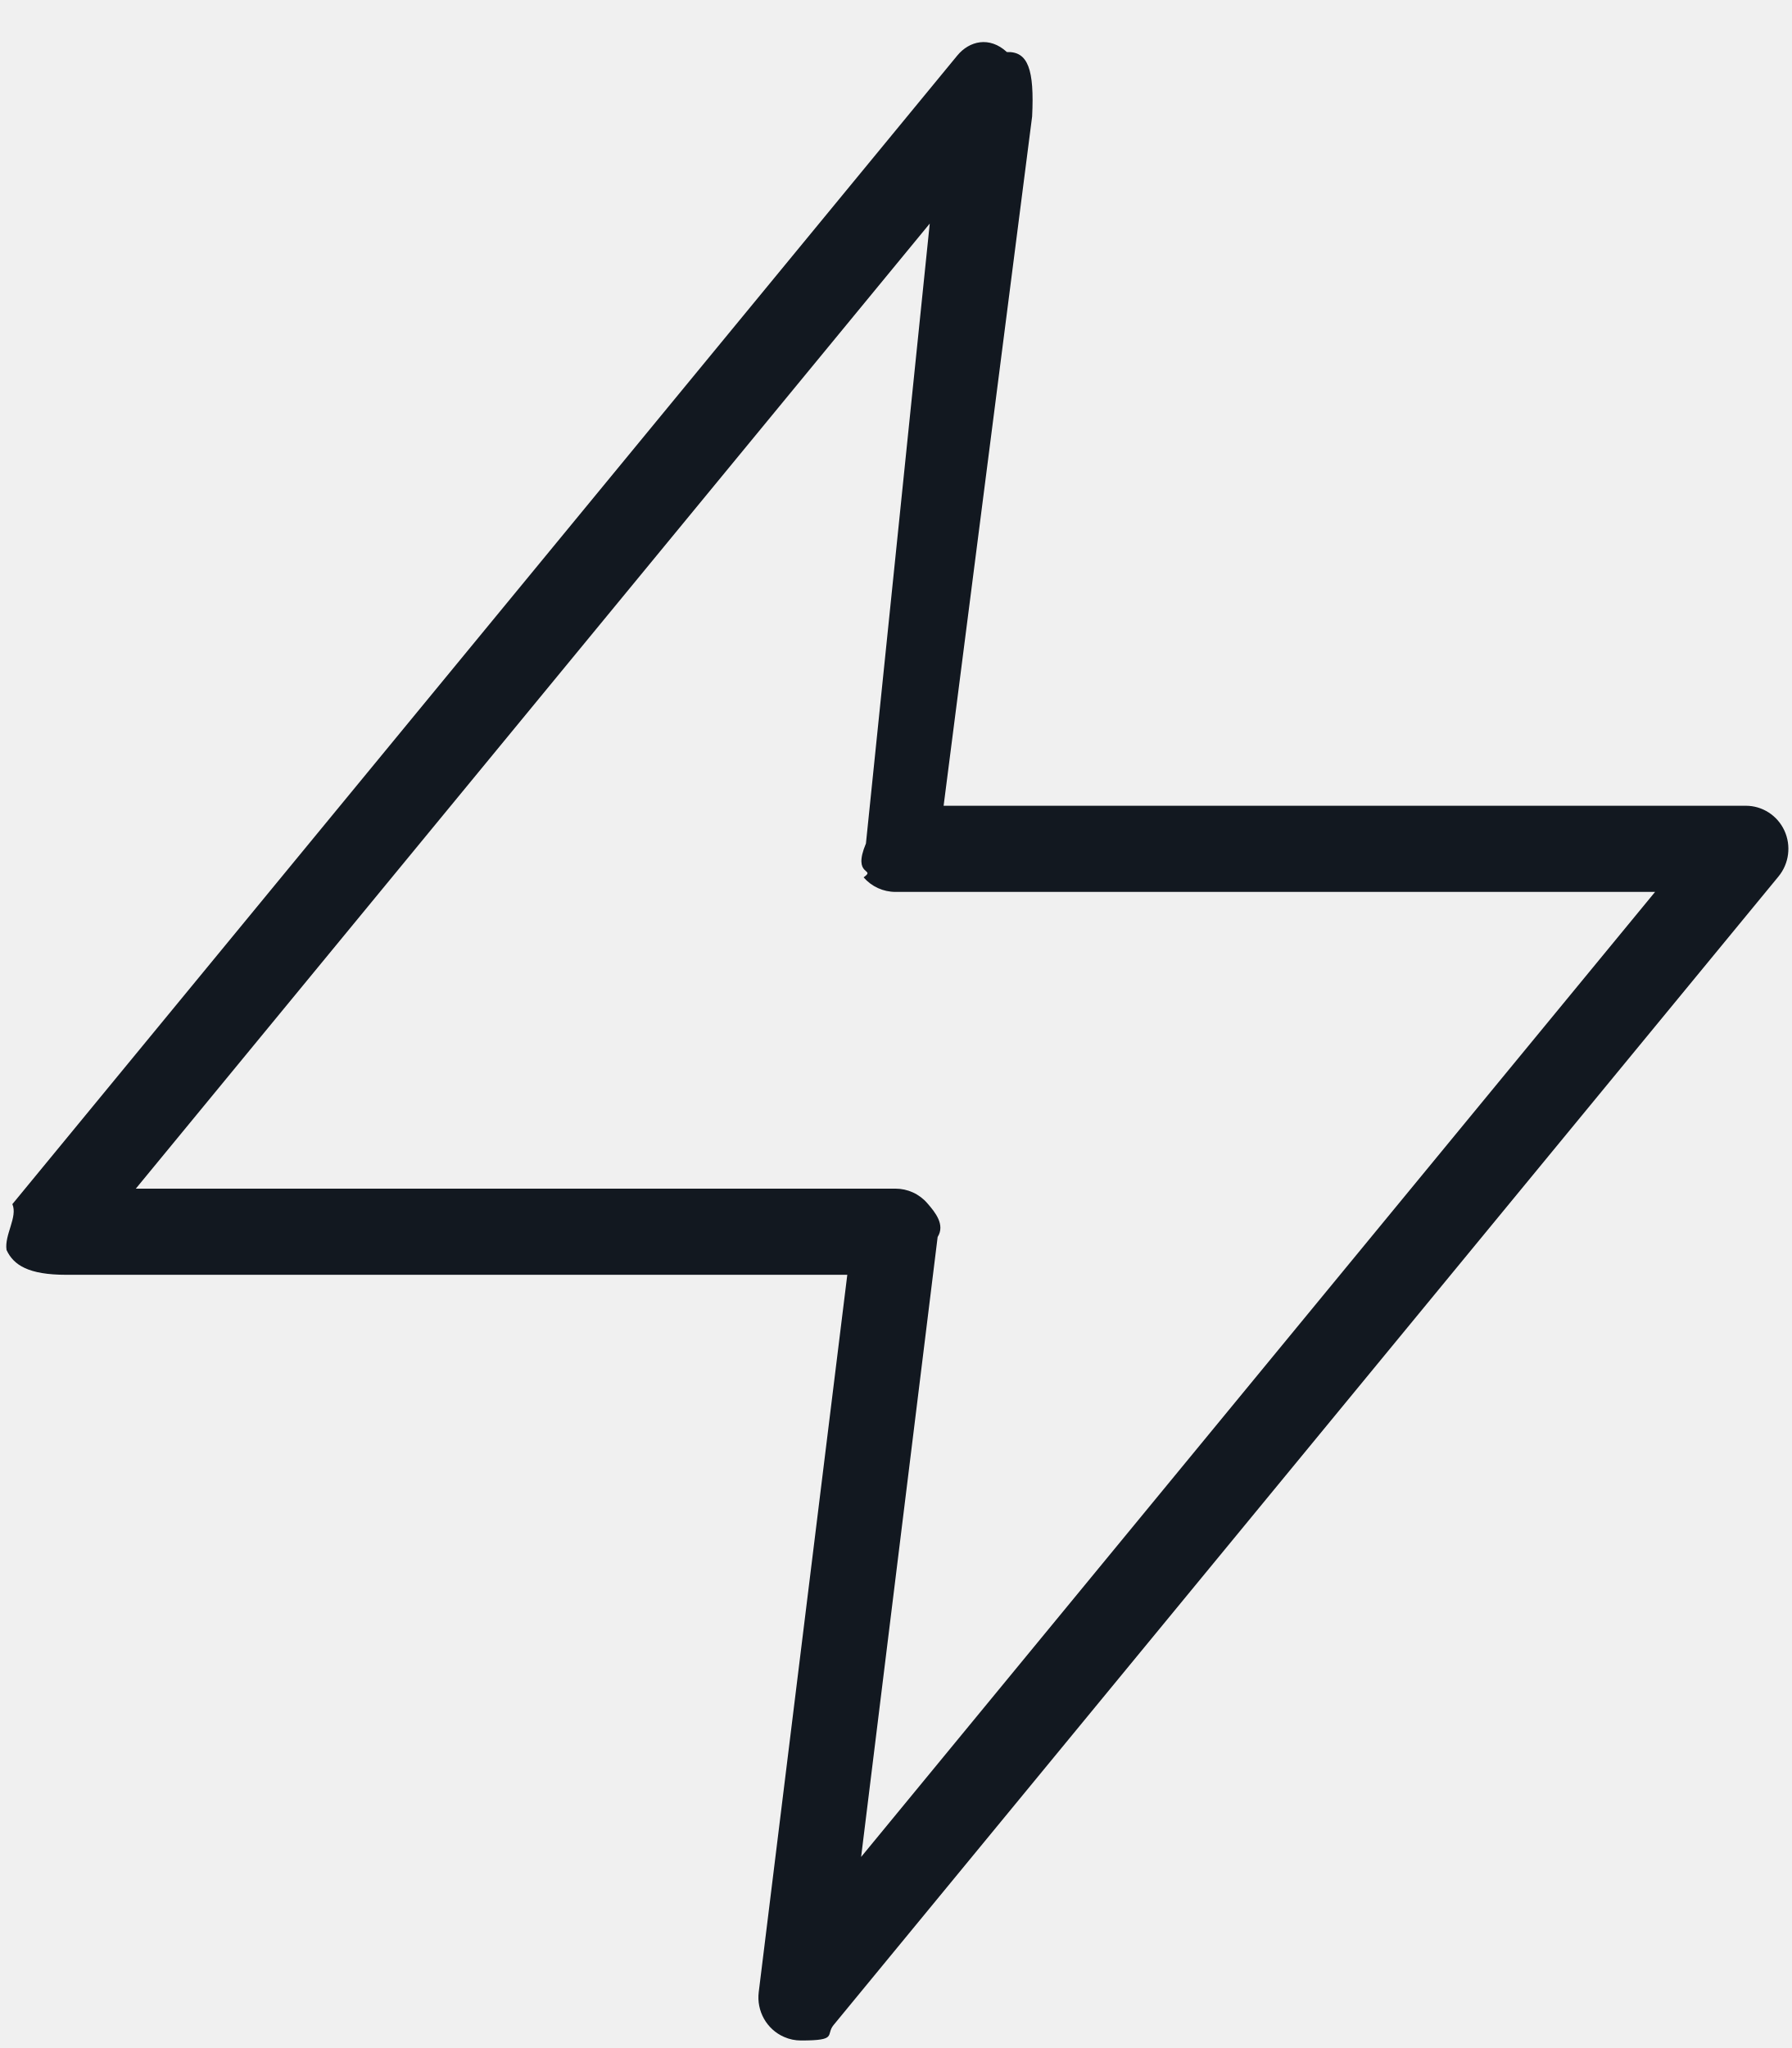
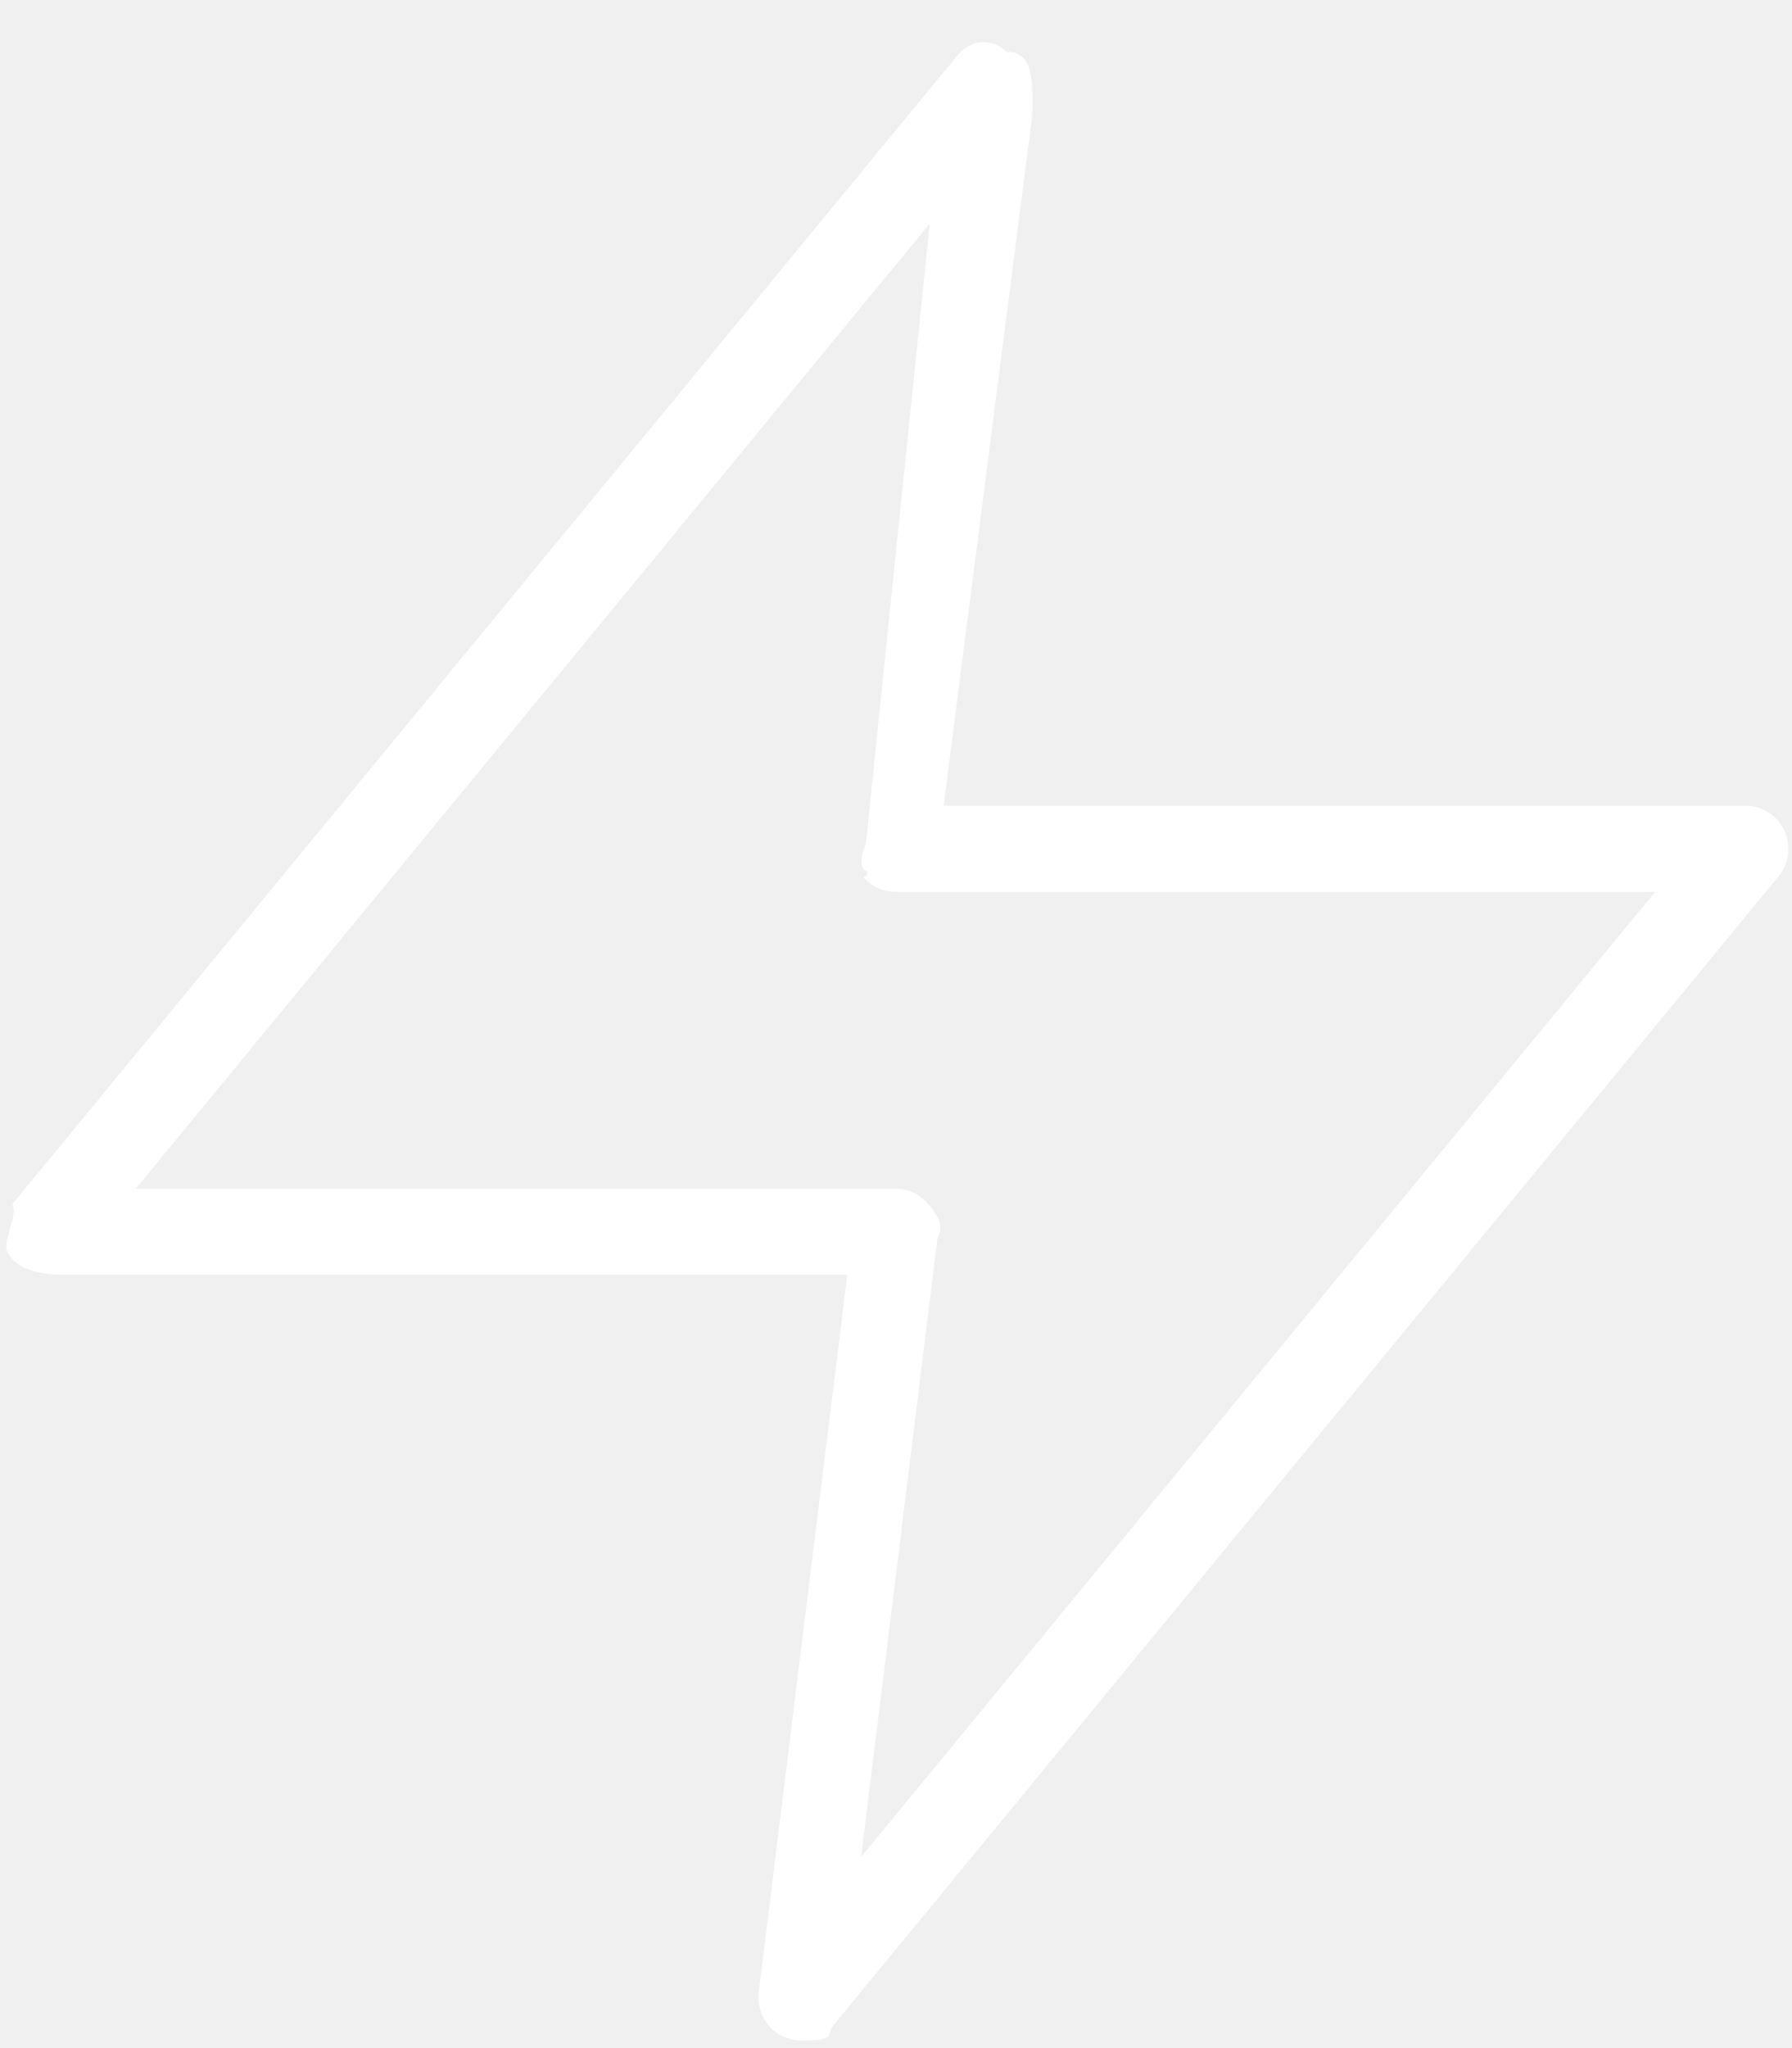
<svg xmlns="http://www.w3.org/2000/svg" width="42" height="48" viewBox="0 0 42 48" fill="none">
  <g clip-path="url(#clip0_663_76)">
-     <path fill-rule="evenodd" clip-rule="evenodd" d="M18.776 47.824C18.642 47.824 18.508 47.797 18.379 47.74C17.973 47.562 17.732 47.134 17.787 46.689L19.863 29.878H1.55C0.669 29.878 0.317 29.651 0.153 29.296C0.1 28.941 0.42 28.522 0.29 28.222L22.441 1.302C22.724 0.958 23.197 0.844 23.604 1.22C24.1 1.201 24.251 1.629 24.196 2.73L22.121 18.885H40.928C41.315 18.885 41.667 19.112 41.831 19.466C41.995 19.821 41.941 20.24 41.694 20.541L19.542 47.461C19.348 47.696 19.65 47.824 18.776 47.824ZM3.184 27.859H20.992C21.278 27.859 21.55 27.982 21.739 28.201C21.928 28.417 22.16 28.706 21.981 28.992L20.187 43.522L38.8 20.904H20.992C20.706 20.904 20.434 20.78 20.245 20.563C20.55 20.345 19.967 20.56 20.3 19.769L21.796 5.24L3.184 27.859Z" fill="#121820" />
+     <path fill-rule="evenodd" clip-rule="evenodd" d="M18.776 47.824C18.642 47.824 18.508 47.797 18.379 47.74C17.973 47.562 17.732 47.134 17.787 46.689L19.863 29.878H1.55C0.669 29.878 0.317 29.651 0.153 29.296C0.1 28.941 0.42 28.522 0.29 28.222L22.441 1.302C22.724 0.958 23.197 0.844 23.604 1.22C24.1 1.201 24.251 1.629 24.196 2.73L22.121 18.885H40.928C41.315 18.885 41.667 19.112 41.831 19.466C41.995 19.821 41.941 20.24 41.694 20.541L19.542 47.461C19.348 47.696 19.65 47.824 18.776 47.824ZM3.184 27.859H20.992C21.278 27.859 21.55 27.982 21.739 28.201C21.928 28.417 22.16 28.706 21.981 28.992L20.187 43.522L38.8 20.904H20.992C20.706 20.904 20.434 20.78 20.245 20.563C20.55 20.345 19.967 20.56 20.3 19.769L21.796 5.24L3.184 27.859Z" fill="#ffffff" />
  </g>
  <defs>
    <clipPath id="clip0_663_76">
      <rect width="42" height="48" fill="white" />
    </clipPath>
  </defs>
</svg>
